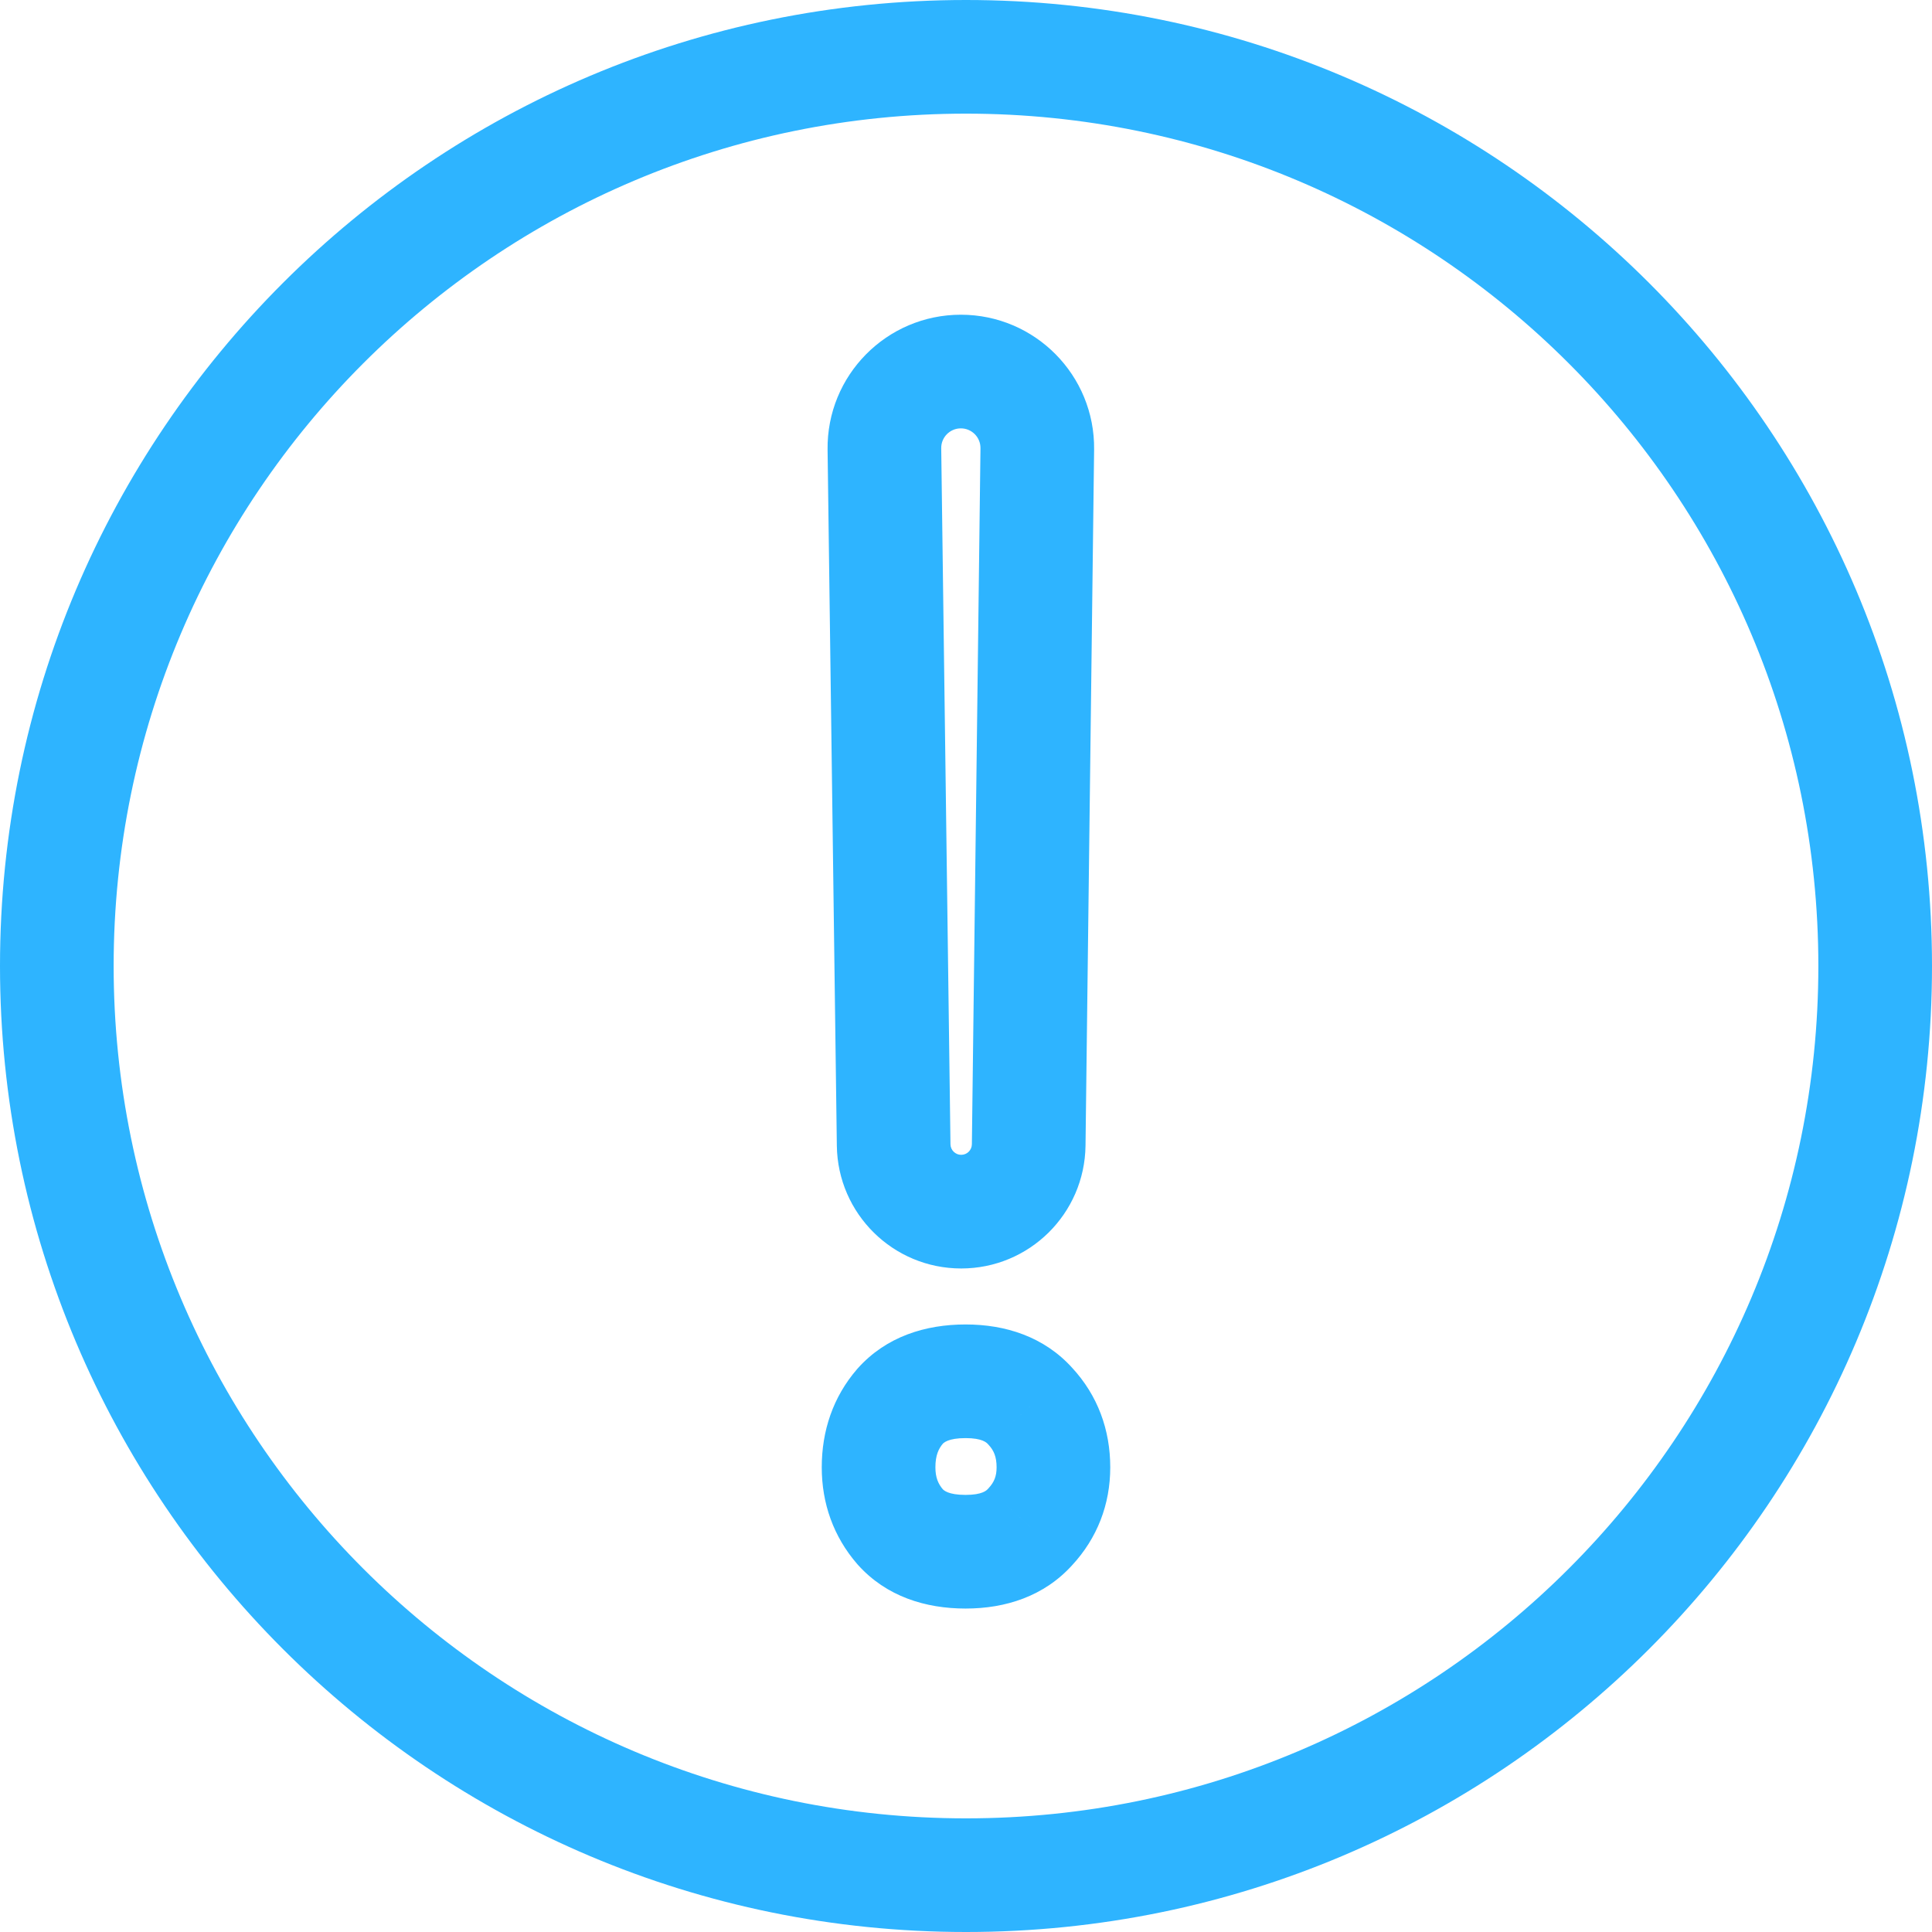
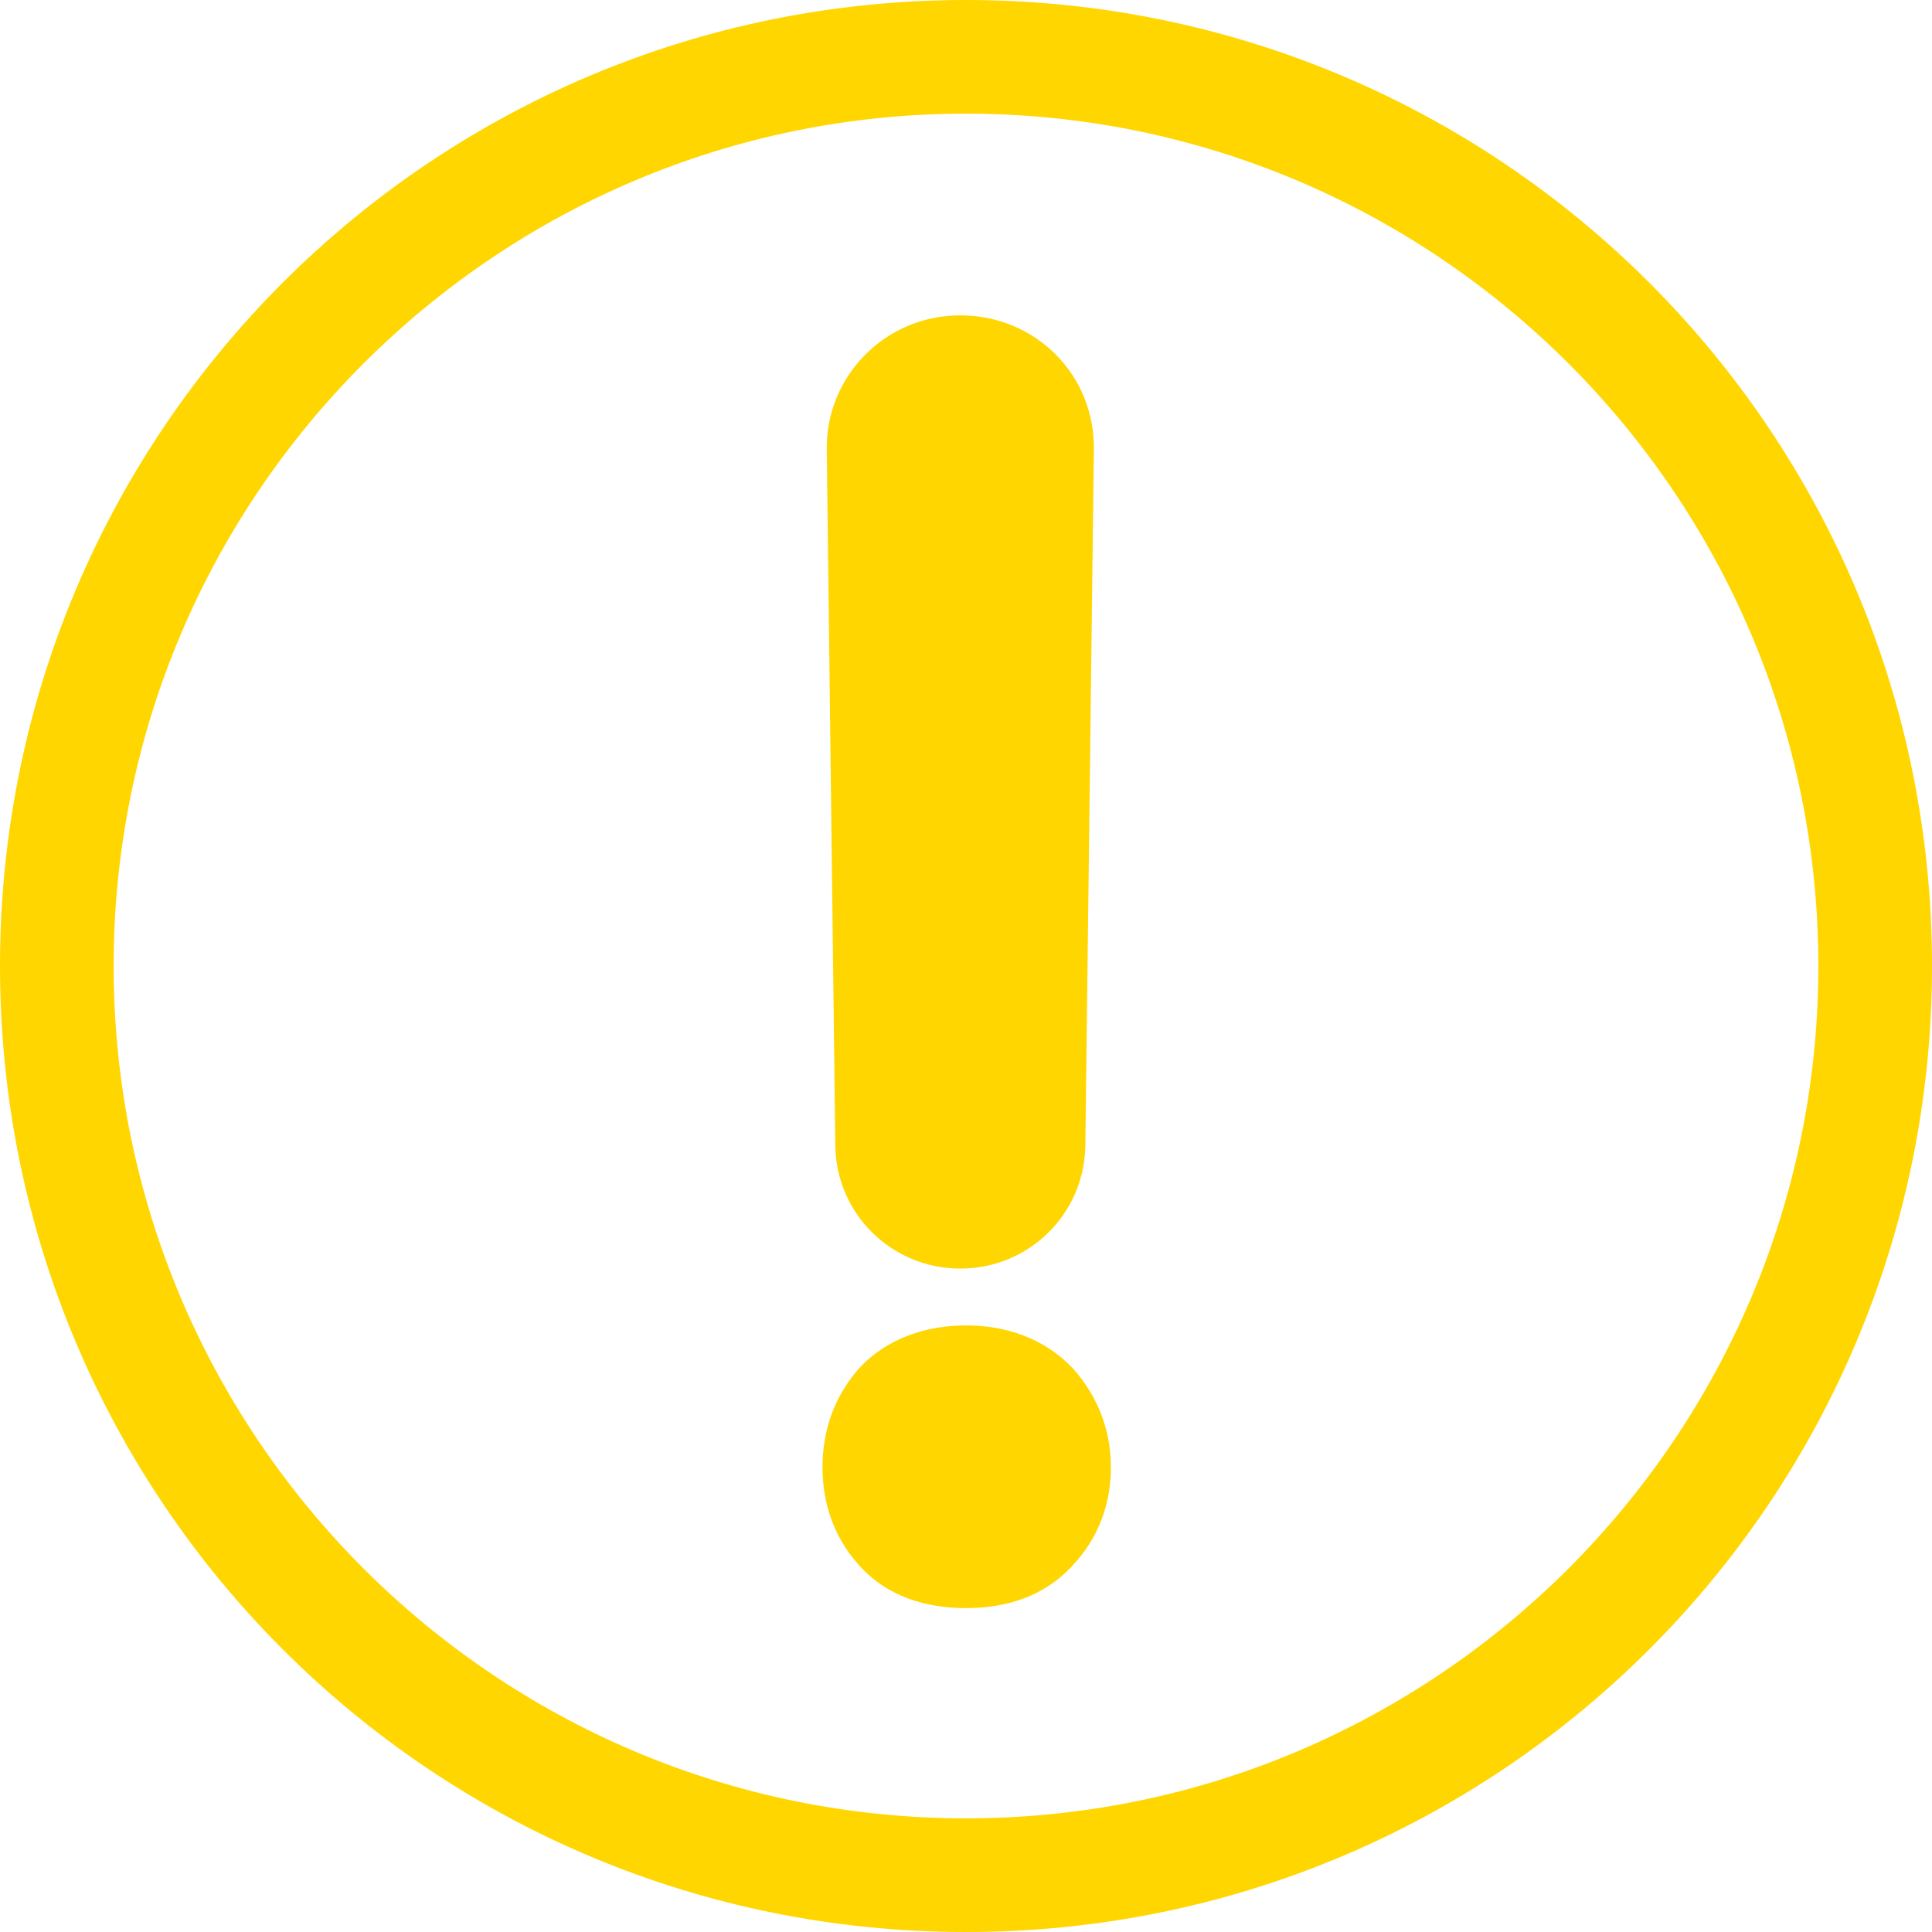
- <svg xmlns="http://www.w3.org/2000/svg" width="136" height="136" viewBox="0 0 136 136" fill="none">
-   <path d="M63.364 98.988L60.386 96.317L60.362 96.344L60.338 96.371L63.364 98.988ZM72.524 98.988L69.546 101.658L69.57 101.685L69.594 101.71L72.524 98.988ZM72.524 107.476L69.594 104.754L69.57 104.78L69.546 104.806L72.524 107.476ZM63.364 107.476L60.338 110.093L60.362 110.12L60.386 110.147L63.364 107.476ZM62.256 31.607L66.256 31.554L62.256 31.607ZM62.908 80.602L58.908 80.656L62.908 80.602ZM72.413 80.598L68.414 80.549L72.413 80.598ZM73.019 31.602L77.018 31.652L73.019 31.602ZM128 68C128 101.137 101.137 128 68 128V136C105.555 136 136 105.555 136 68H128ZM68 128C34.863 128 8 101.137 8 68H0C0 105.555 30.445 136 68 136V128ZM8 68C8 34.863 34.863 8 68 8V0C30.445 0 0 30.445 0 68H8ZM68 8C101.137 8 128 34.863 128 68H136C136 30.445 105.555 0 68 0V8ZM69.019 31.553L68.414 80.549L76.413 80.647L77.018 31.652L69.019 31.553ZM66.907 80.549L66.256 31.554L58.256 31.66L58.908 80.656L66.907 80.549ZM65.846 103.289C65.846 102.451 66.069 101.974 66.389 101.604L60.338 96.371C58.635 98.34 57.846 100.731 57.846 103.289H65.846ZM66.341 101.658C66.427 101.563 66.737 101.233 67.972 101.233V93.233C65.16 93.233 62.398 94.073 60.386 96.317L66.341 101.658ZM67.972 101.233C69.142 101.233 69.447 101.548 69.546 101.658L75.502 96.317C73.503 94.089 70.773 93.233 67.972 93.233V101.233ZM69.594 101.71C69.946 102.09 70.154 102.53 70.154 103.289H78.154C78.154 100.651 77.275 98.225 75.455 96.265L69.594 101.71ZM70.154 103.289C70.154 103.919 69.98 104.338 69.594 104.754L75.455 110.199C77.241 108.276 78.154 105.903 78.154 103.289H70.154ZM69.546 104.806C69.447 104.917 69.142 105.231 67.972 105.231V113.231C70.773 113.231 73.503 112.375 75.502 110.147L69.546 104.806ZM67.972 105.231C66.737 105.231 66.427 104.901 66.341 104.806L60.386 110.147C62.398 112.391 65.16 113.231 67.972 113.231V105.231ZM66.389 104.86C66.039 104.455 65.846 104.001 65.846 103.289H57.846C57.846 105.821 58.665 108.159 60.338 110.093L66.389 104.86ZM66.256 31.554C66.245 30.784 66.867 30.154 67.637 30.154V22.154C62.407 22.154 58.187 26.431 58.256 31.66L66.256 31.554ZM67.661 81.292C67.249 81.292 66.913 80.961 66.907 80.549L58.908 80.656C58.972 85.444 62.872 89.292 67.661 89.292V81.292ZM68.414 80.549C68.409 80.961 68.073 81.292 67.661 81.292V89.292C72.453 89.292 76.354 85.439 76.413 80.647L68.414 80.549ZM77.018 31.652C77.083 26.425 72.864 22.154 67.637 22.154V30.154C68.407 30.154 69.029 30.783 69.019 31.553L77.018 31.652Z" fill="#2EB4FF" />
+ <svg xmlns="http://www.w3.org/2000/svg" version="1.1" id="Layer_1" x="0px" y="0px" viewBox="0 0 136 136" style="enable-background:new 0 0 136 136;" xml:space="preserve">
+   <style type="text/css">
+ 	.st0{fill:#FFD600;}
+ </style>
+   <path class="st0" d="M68,0v8c33.1,0,60,26.9,60,60h8C136,30.4,105.6,0,68,0z M0,68h8C8,34.9,34.9,8,68,8V0C30.4,0,0,30.4,0,68z   M8,68H0c0,37.6,30.4,68,68,68v-8C34.9,128,8,101.1,8,68z M128,68c0,33.1-26.9,60-60,60v8c37.6,0,68-30.4,68-68H128z" />
+   <path class="st0" d="M77,31.7l-0.6,49c-0.1,4.8-4,8.6-8.8,8.6c-4.8,0-8.7-3.8-8.8-8.6l-0.6-49c-0.1-5.2,4.1-9.5,9.4-9.5  C72.9,22.2,77.1,26.4,77,31.7z" />
+   <path class="st0" d="M78.2,103.3c0,2.6-0.9,5-2.7,6.9c0,0,0,0,0,0c-2,2.2-4.7,3-7.5,3c-2.8,0-5.6-0.8-7.6-3.1l0,0l0,0  c-1.7-1.9-2.5-4.3-2.5-6.8c0-2.6,0.8-4.9,2.5-6.9l0,0l0,0c2-2.2,4.8-3.1,7.6-3.1c2.8,0,5.5,0.9,7.5,3l0,0  C77.3,98.3,78.2,100.7,78.2,103.3z" />
</svg>
